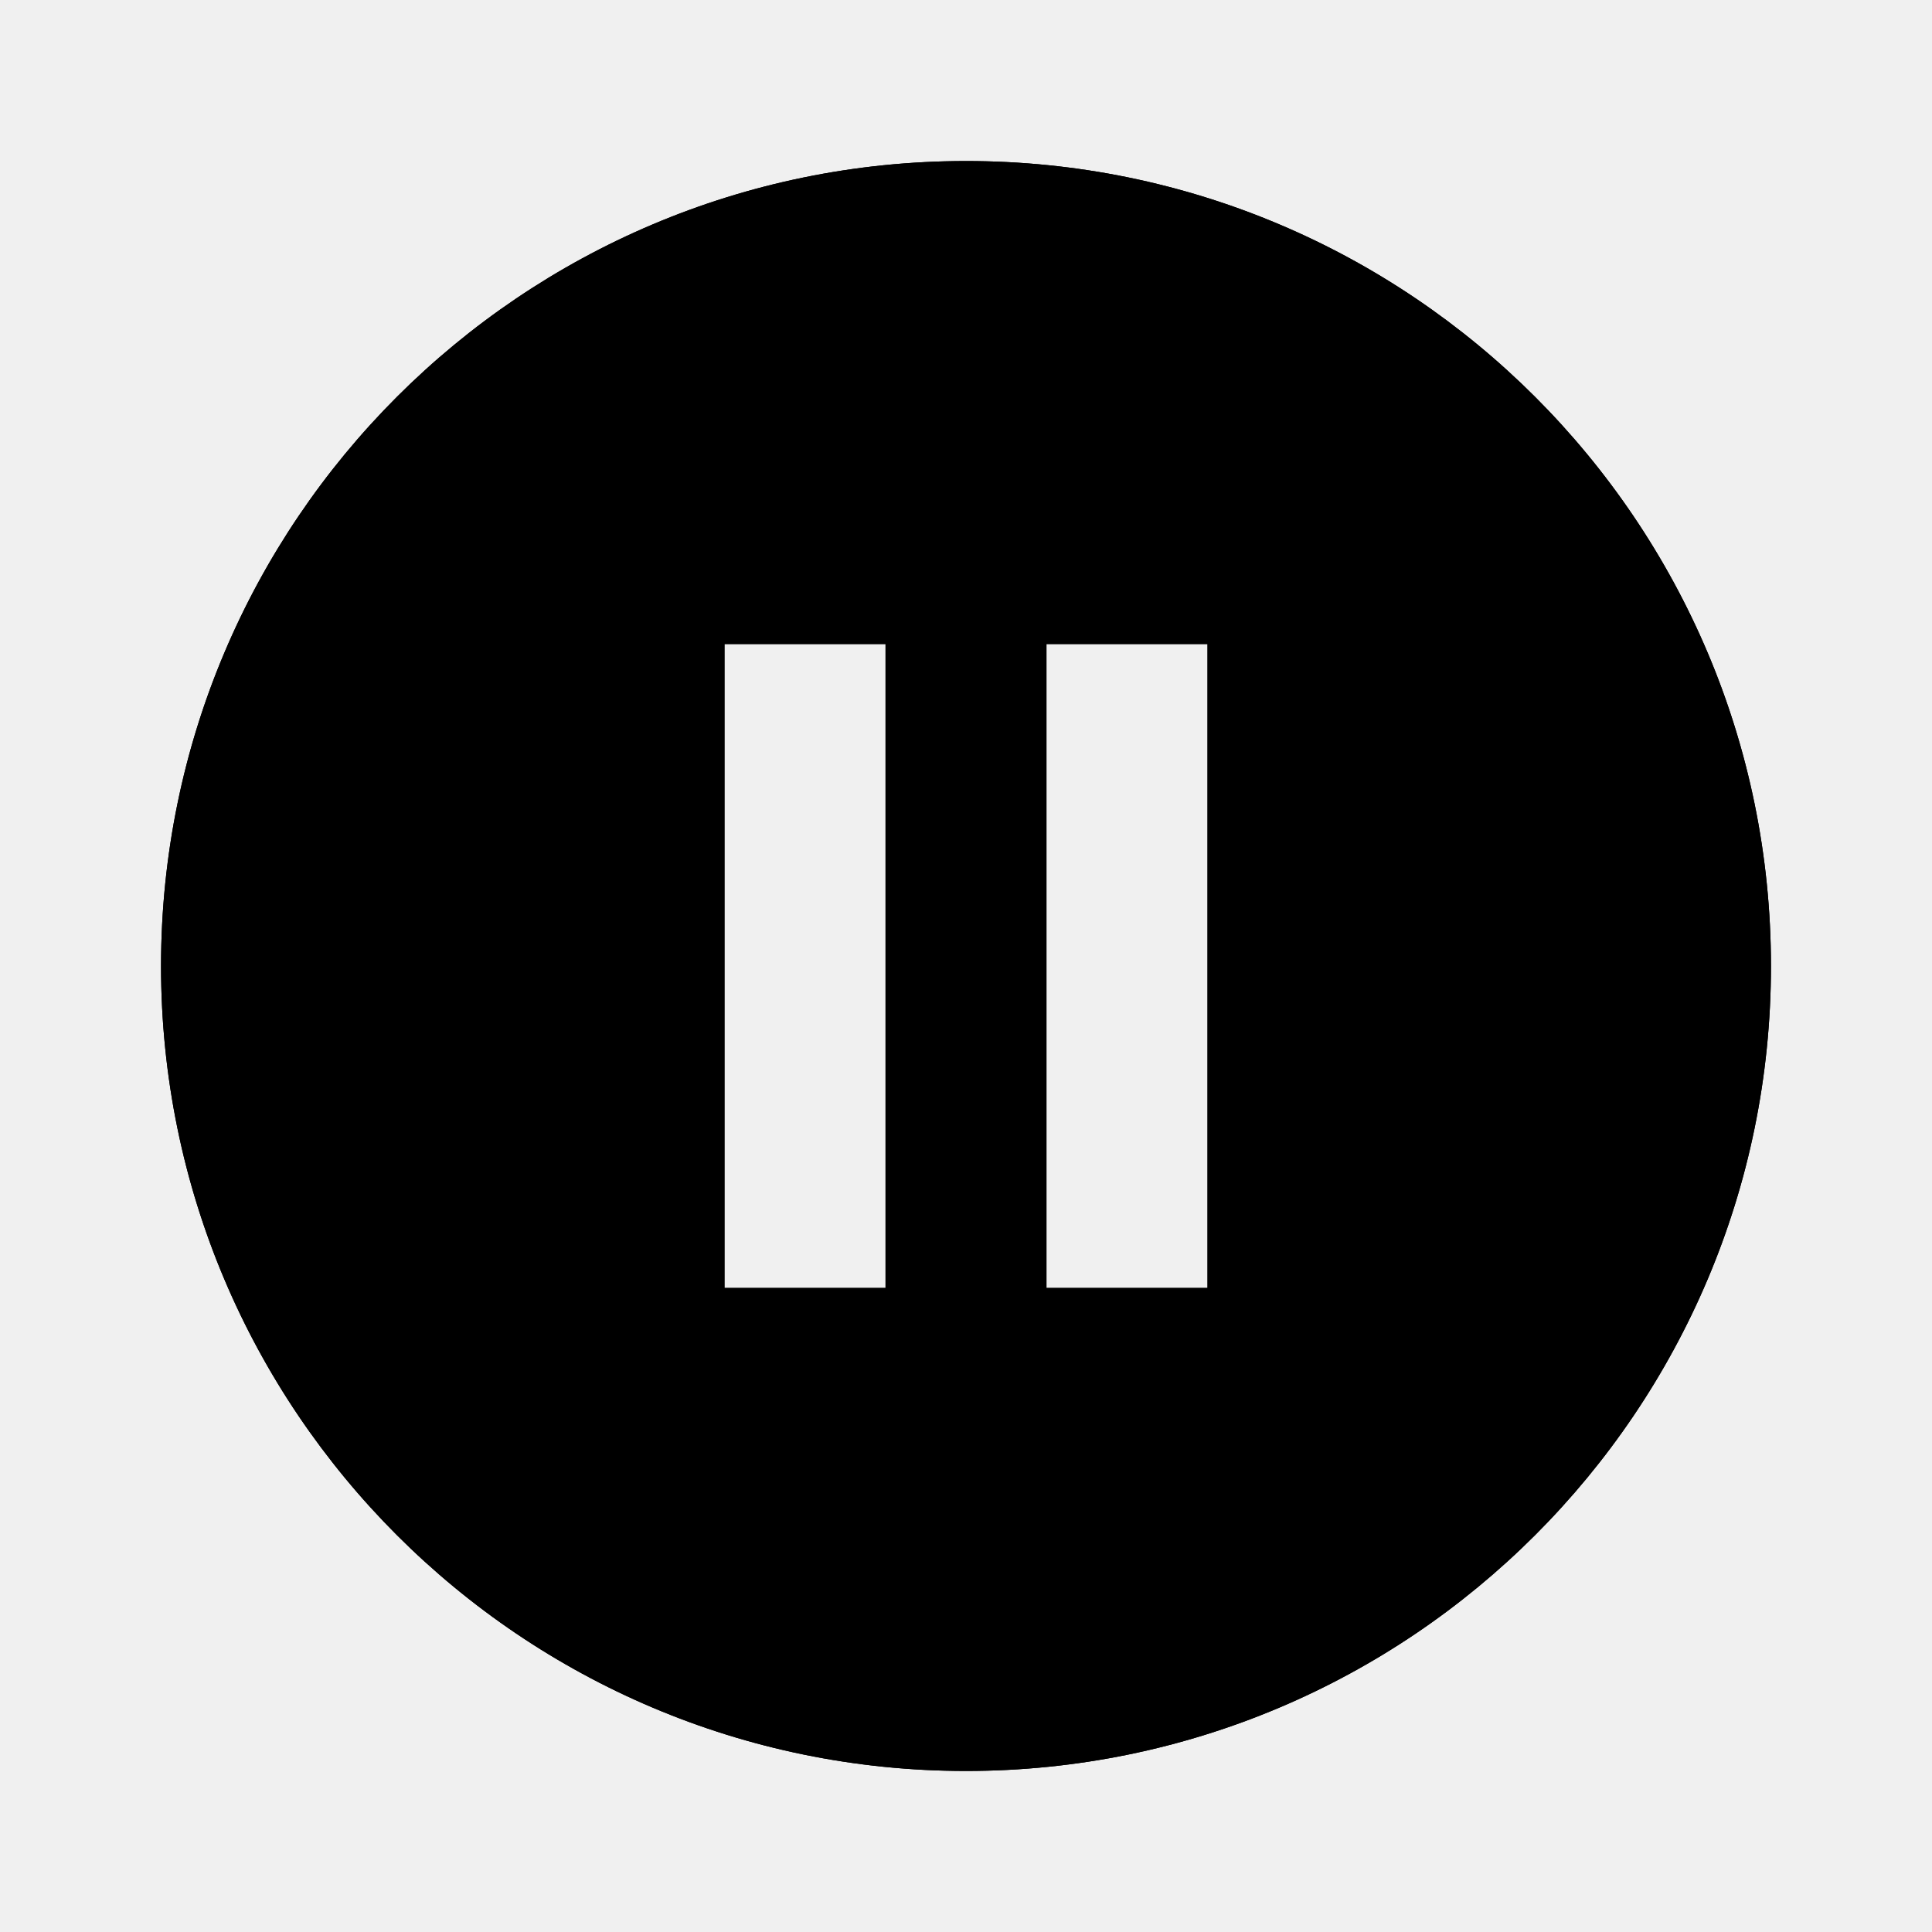
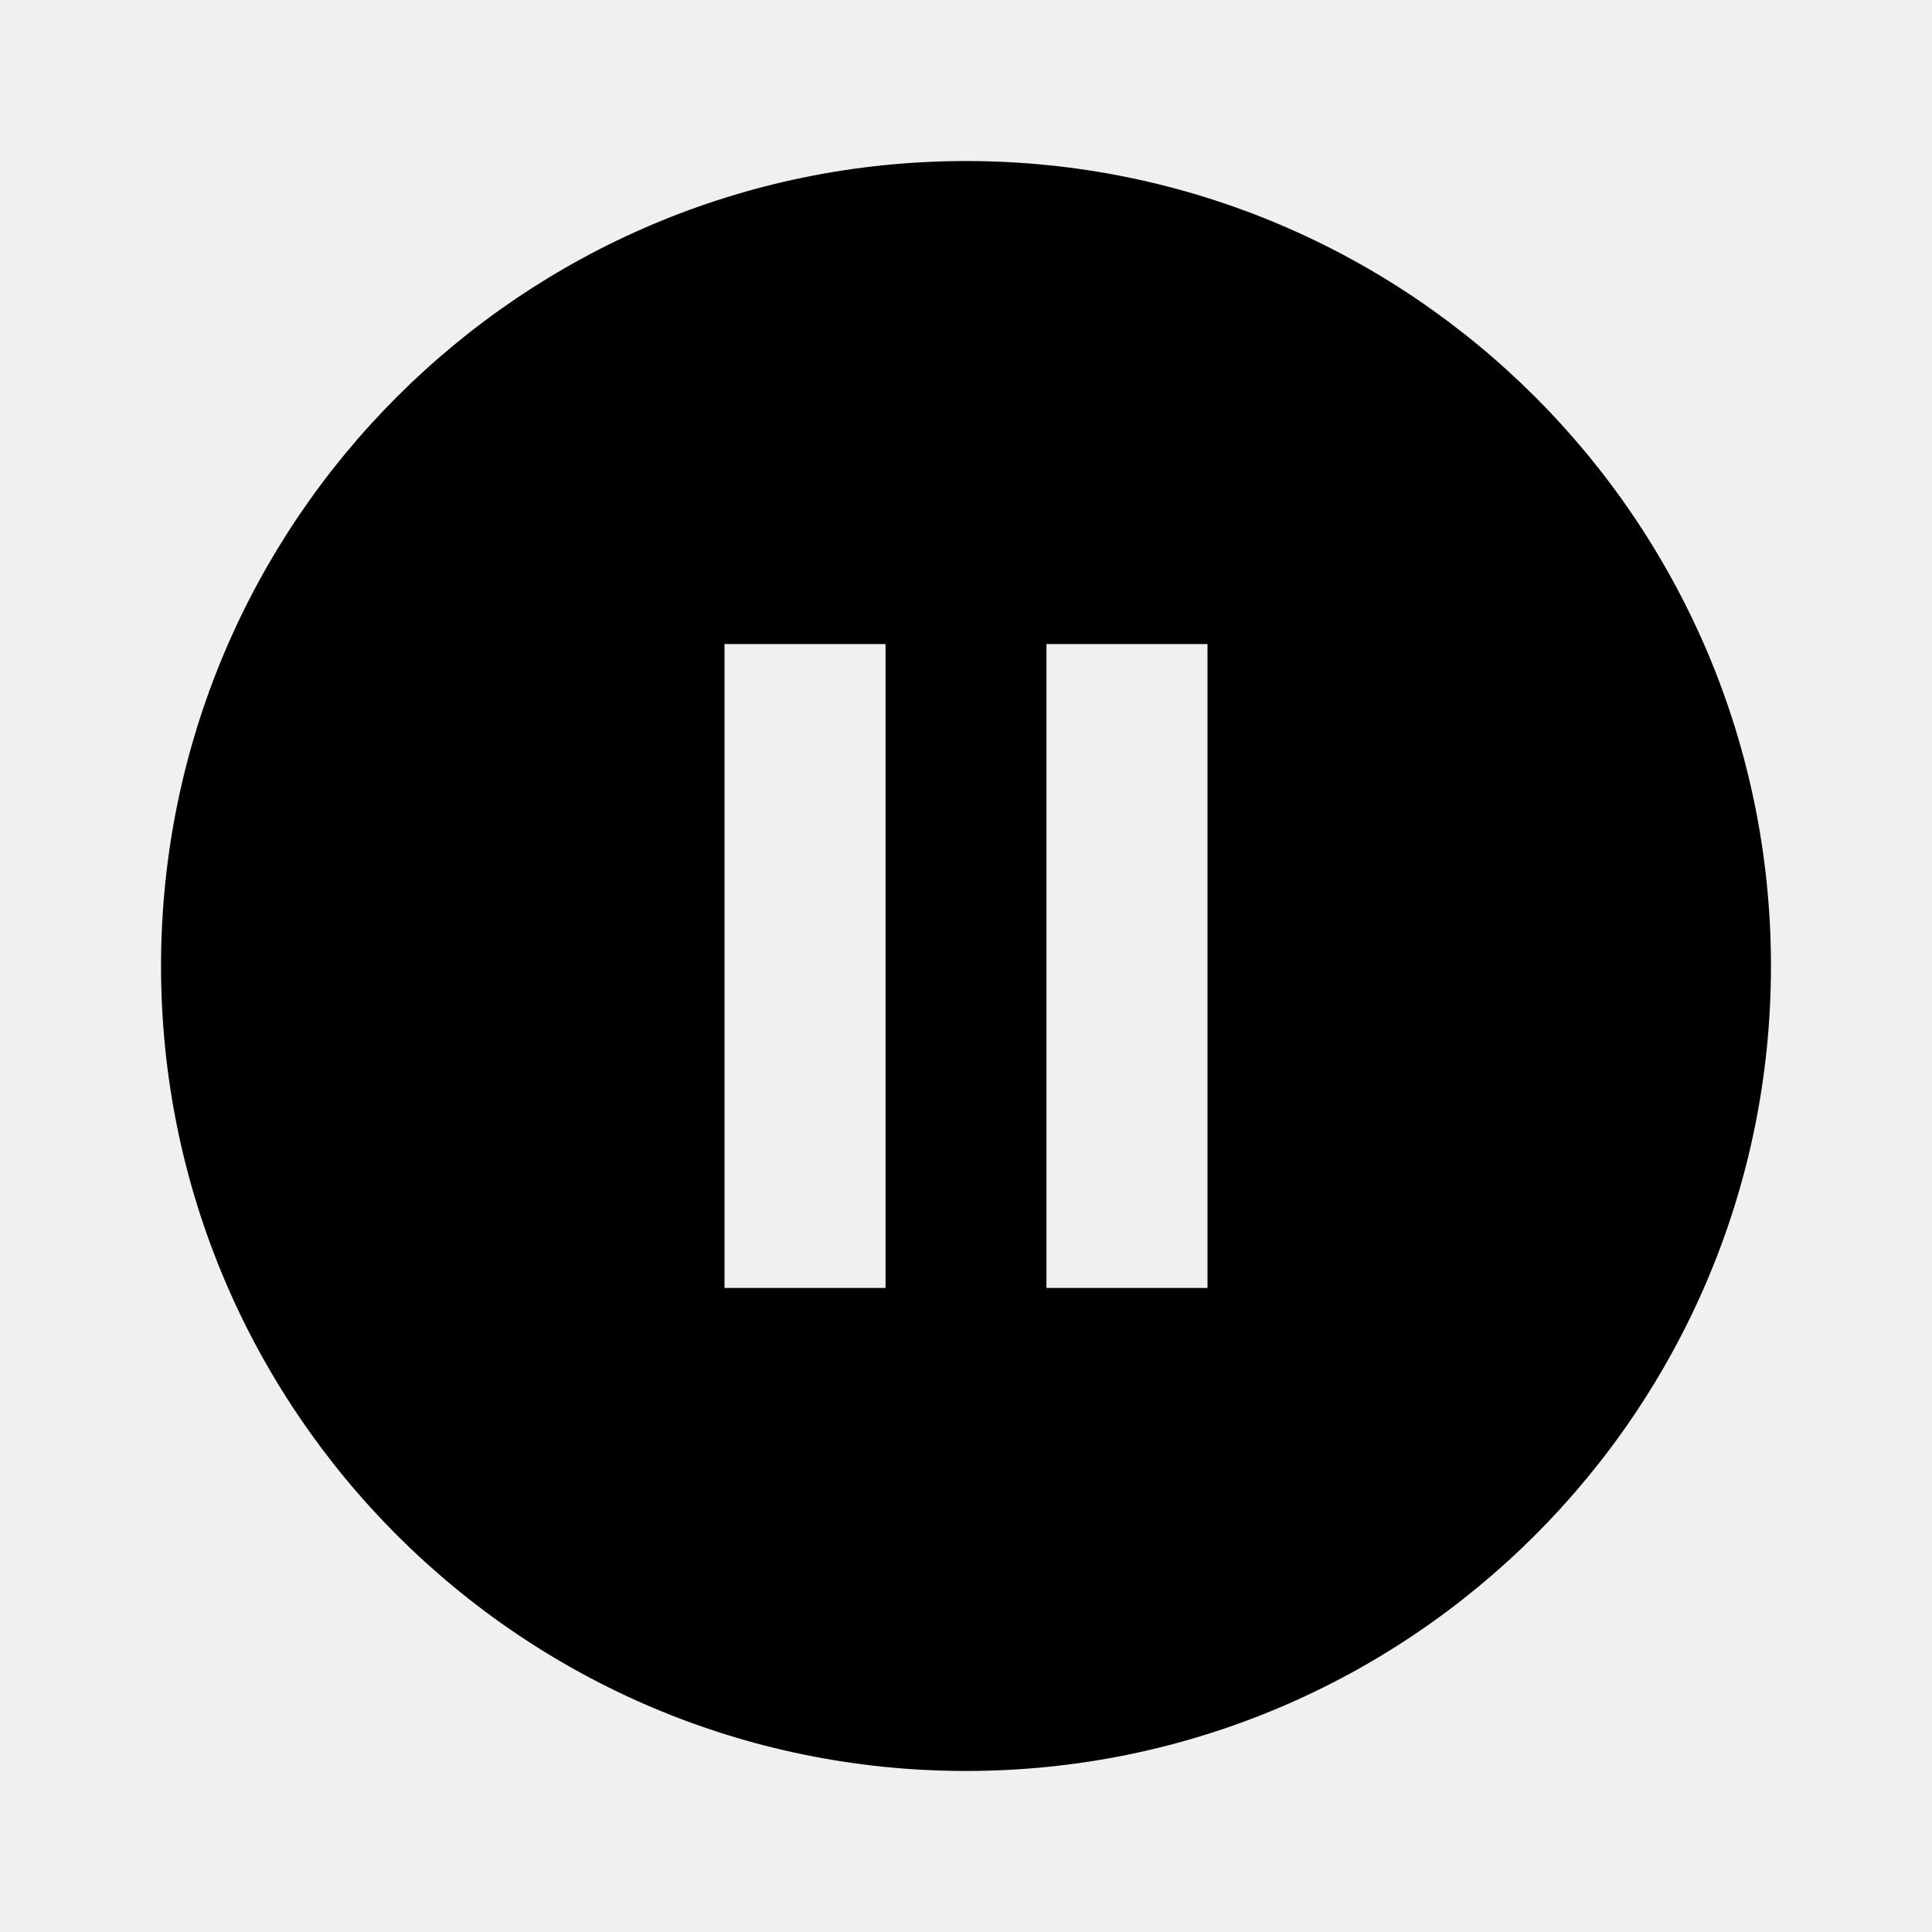
- <svg xmlns="http://www.w3.org/2000/svg" xmlns:xlink="http://www.w3.org/1999/xlink" width="20" height="20">
-   <defs>
-     <path id="pause-caption-a" d="M10 1.667A8.336 8.336 0 0 0 1.667 10c0 4.6 3.733 8.333 8.333 8.333S18.333 14.6 18.333 10 14.6 1.667 10 1.667zm-.833 11.666H7.5V6.667h1.667v6.666zm3.333 0h-1.667V6.667H12.5v6.666z" />
-   </defs>
-   <g fill="none" fill-rule="evenodd">
-     <mask id="pause-caption-b" fill="#fff">
-       <use xlink:href="#pause-caption-a" />
-     </mask>
-     <use fill="#000" fill-rule="nonzero" xlink:href="#pause-caption-a" />
-     <g fill="currentColor" fill-rule="nonzero" mask="url(#pause-caption-b)">
-       <path d="M0 0h20v20H0z" />
-     </g>
-   </g>
+ <svg xmlns="http://www.w3.org/2000/svg" width="20" height="20">
+   <path fill="currentColor" d="M10 1.667A8.336 8.336 0 0 0 1.667 10c0 4.6 3.733 8.333 8.333 8.333S18.333 14.6 18.333 10 14.6 1.667 10 1.667zm-.833 11.666H7.5V6.667h1.667v6.666zm3.333 0h-1.667V6.667H12.5v6.666z" />
</svg>
